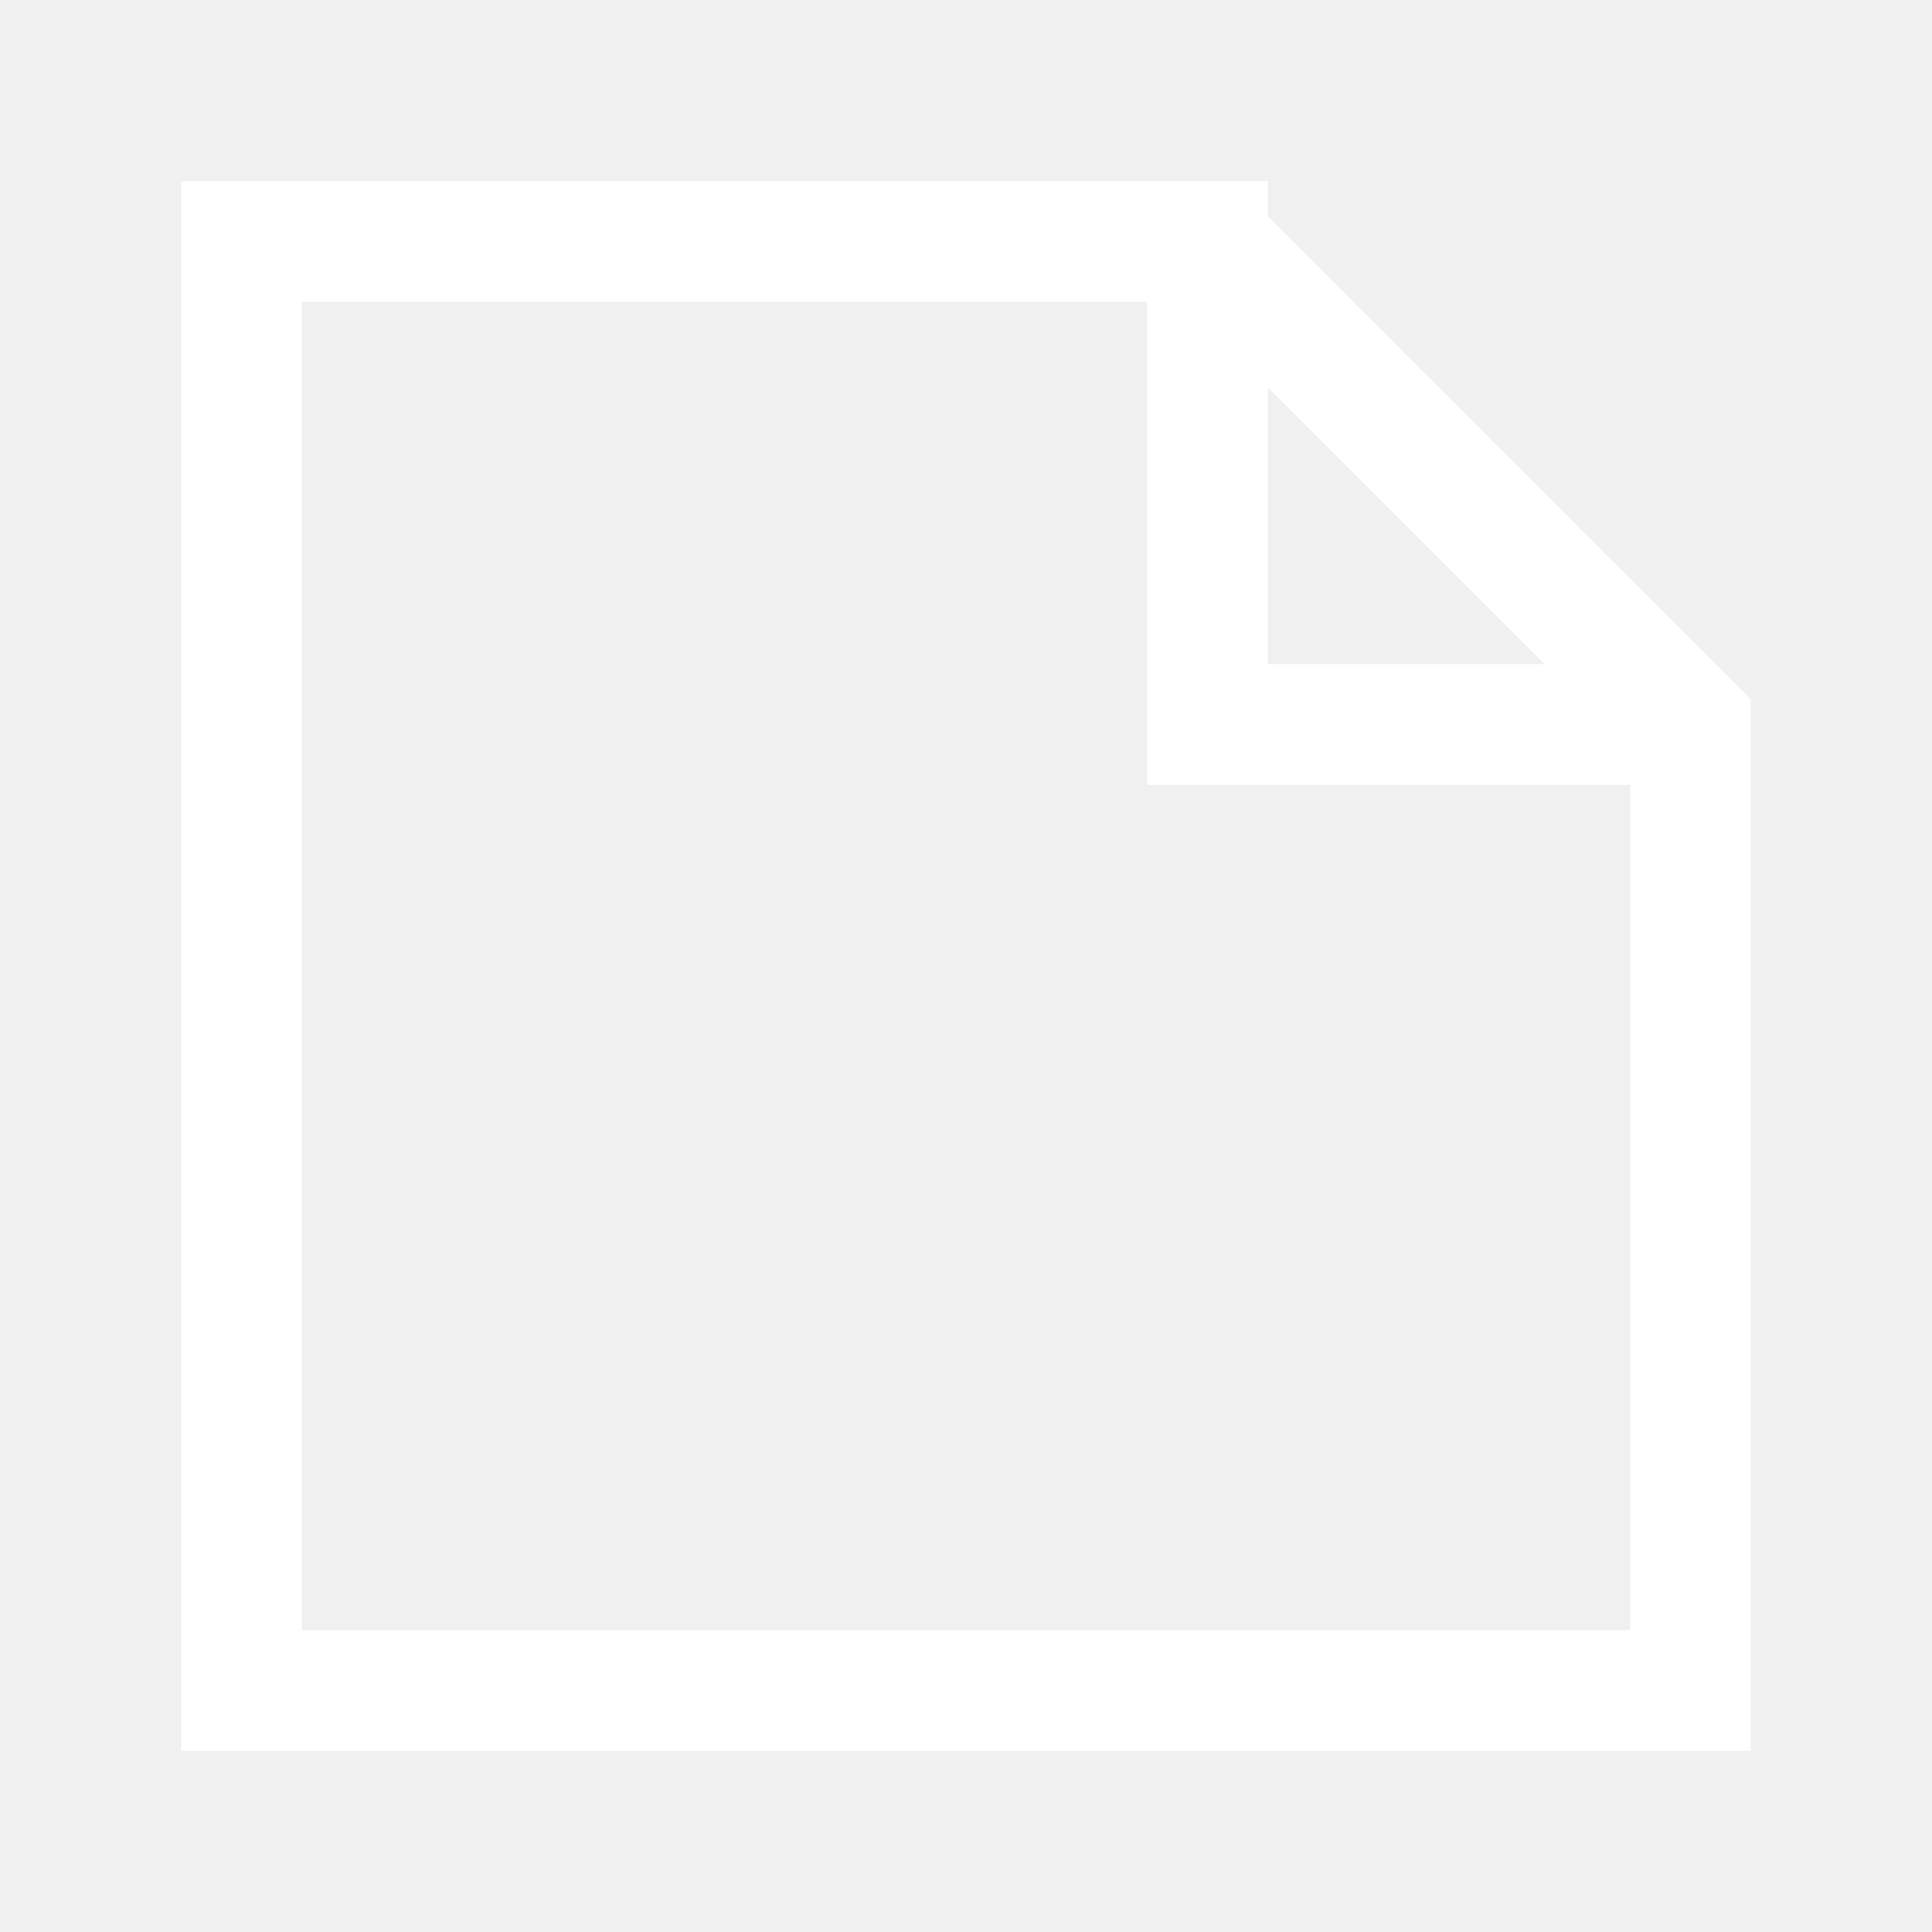
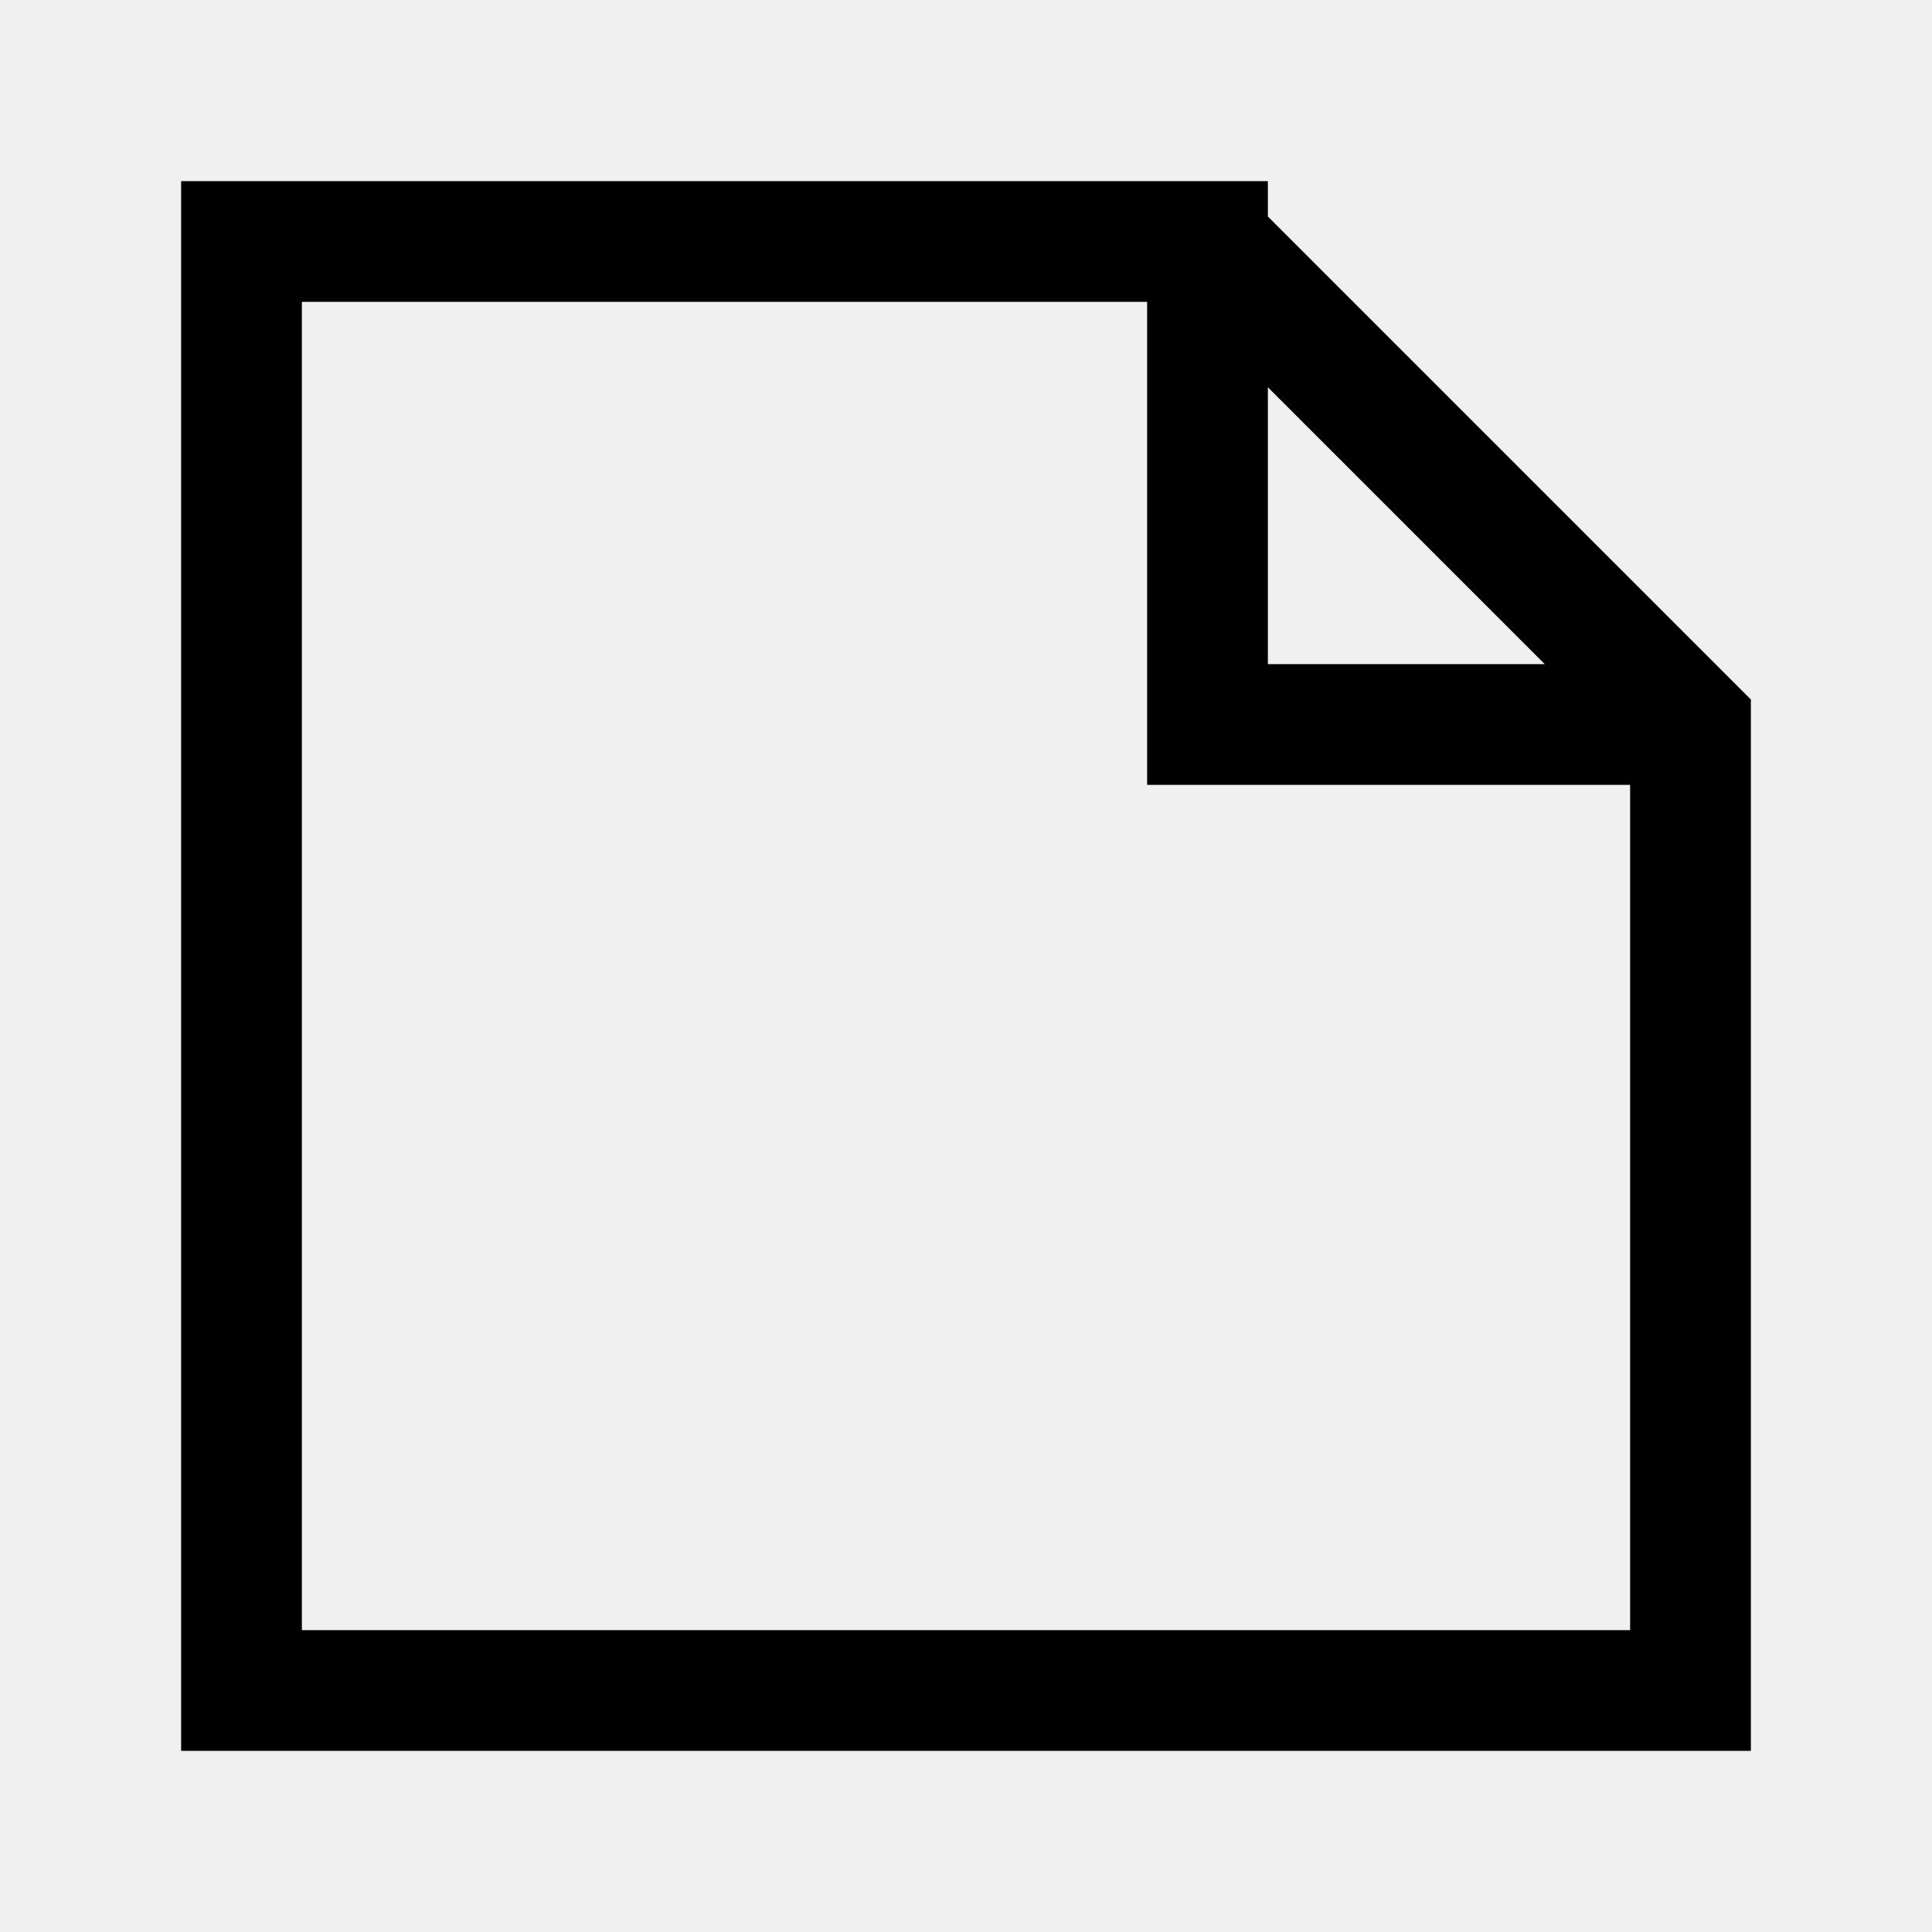
<svg xmlns="http://www.w3.org/2000/svg" height="32" viewBox="0 0 32 32" width="32">
-   <polyline points="20,4 28,12 28,28 4,28 4,4 20,4 20,12 28,12" stroke="white" stroke-width="2" fill="none" />
+   <polyline points="20,4 28,12 28,28 4,28 4,4 20,4 20,12 28,12" stroke="black" stroke-width="2" fill="none" />
</svg>
